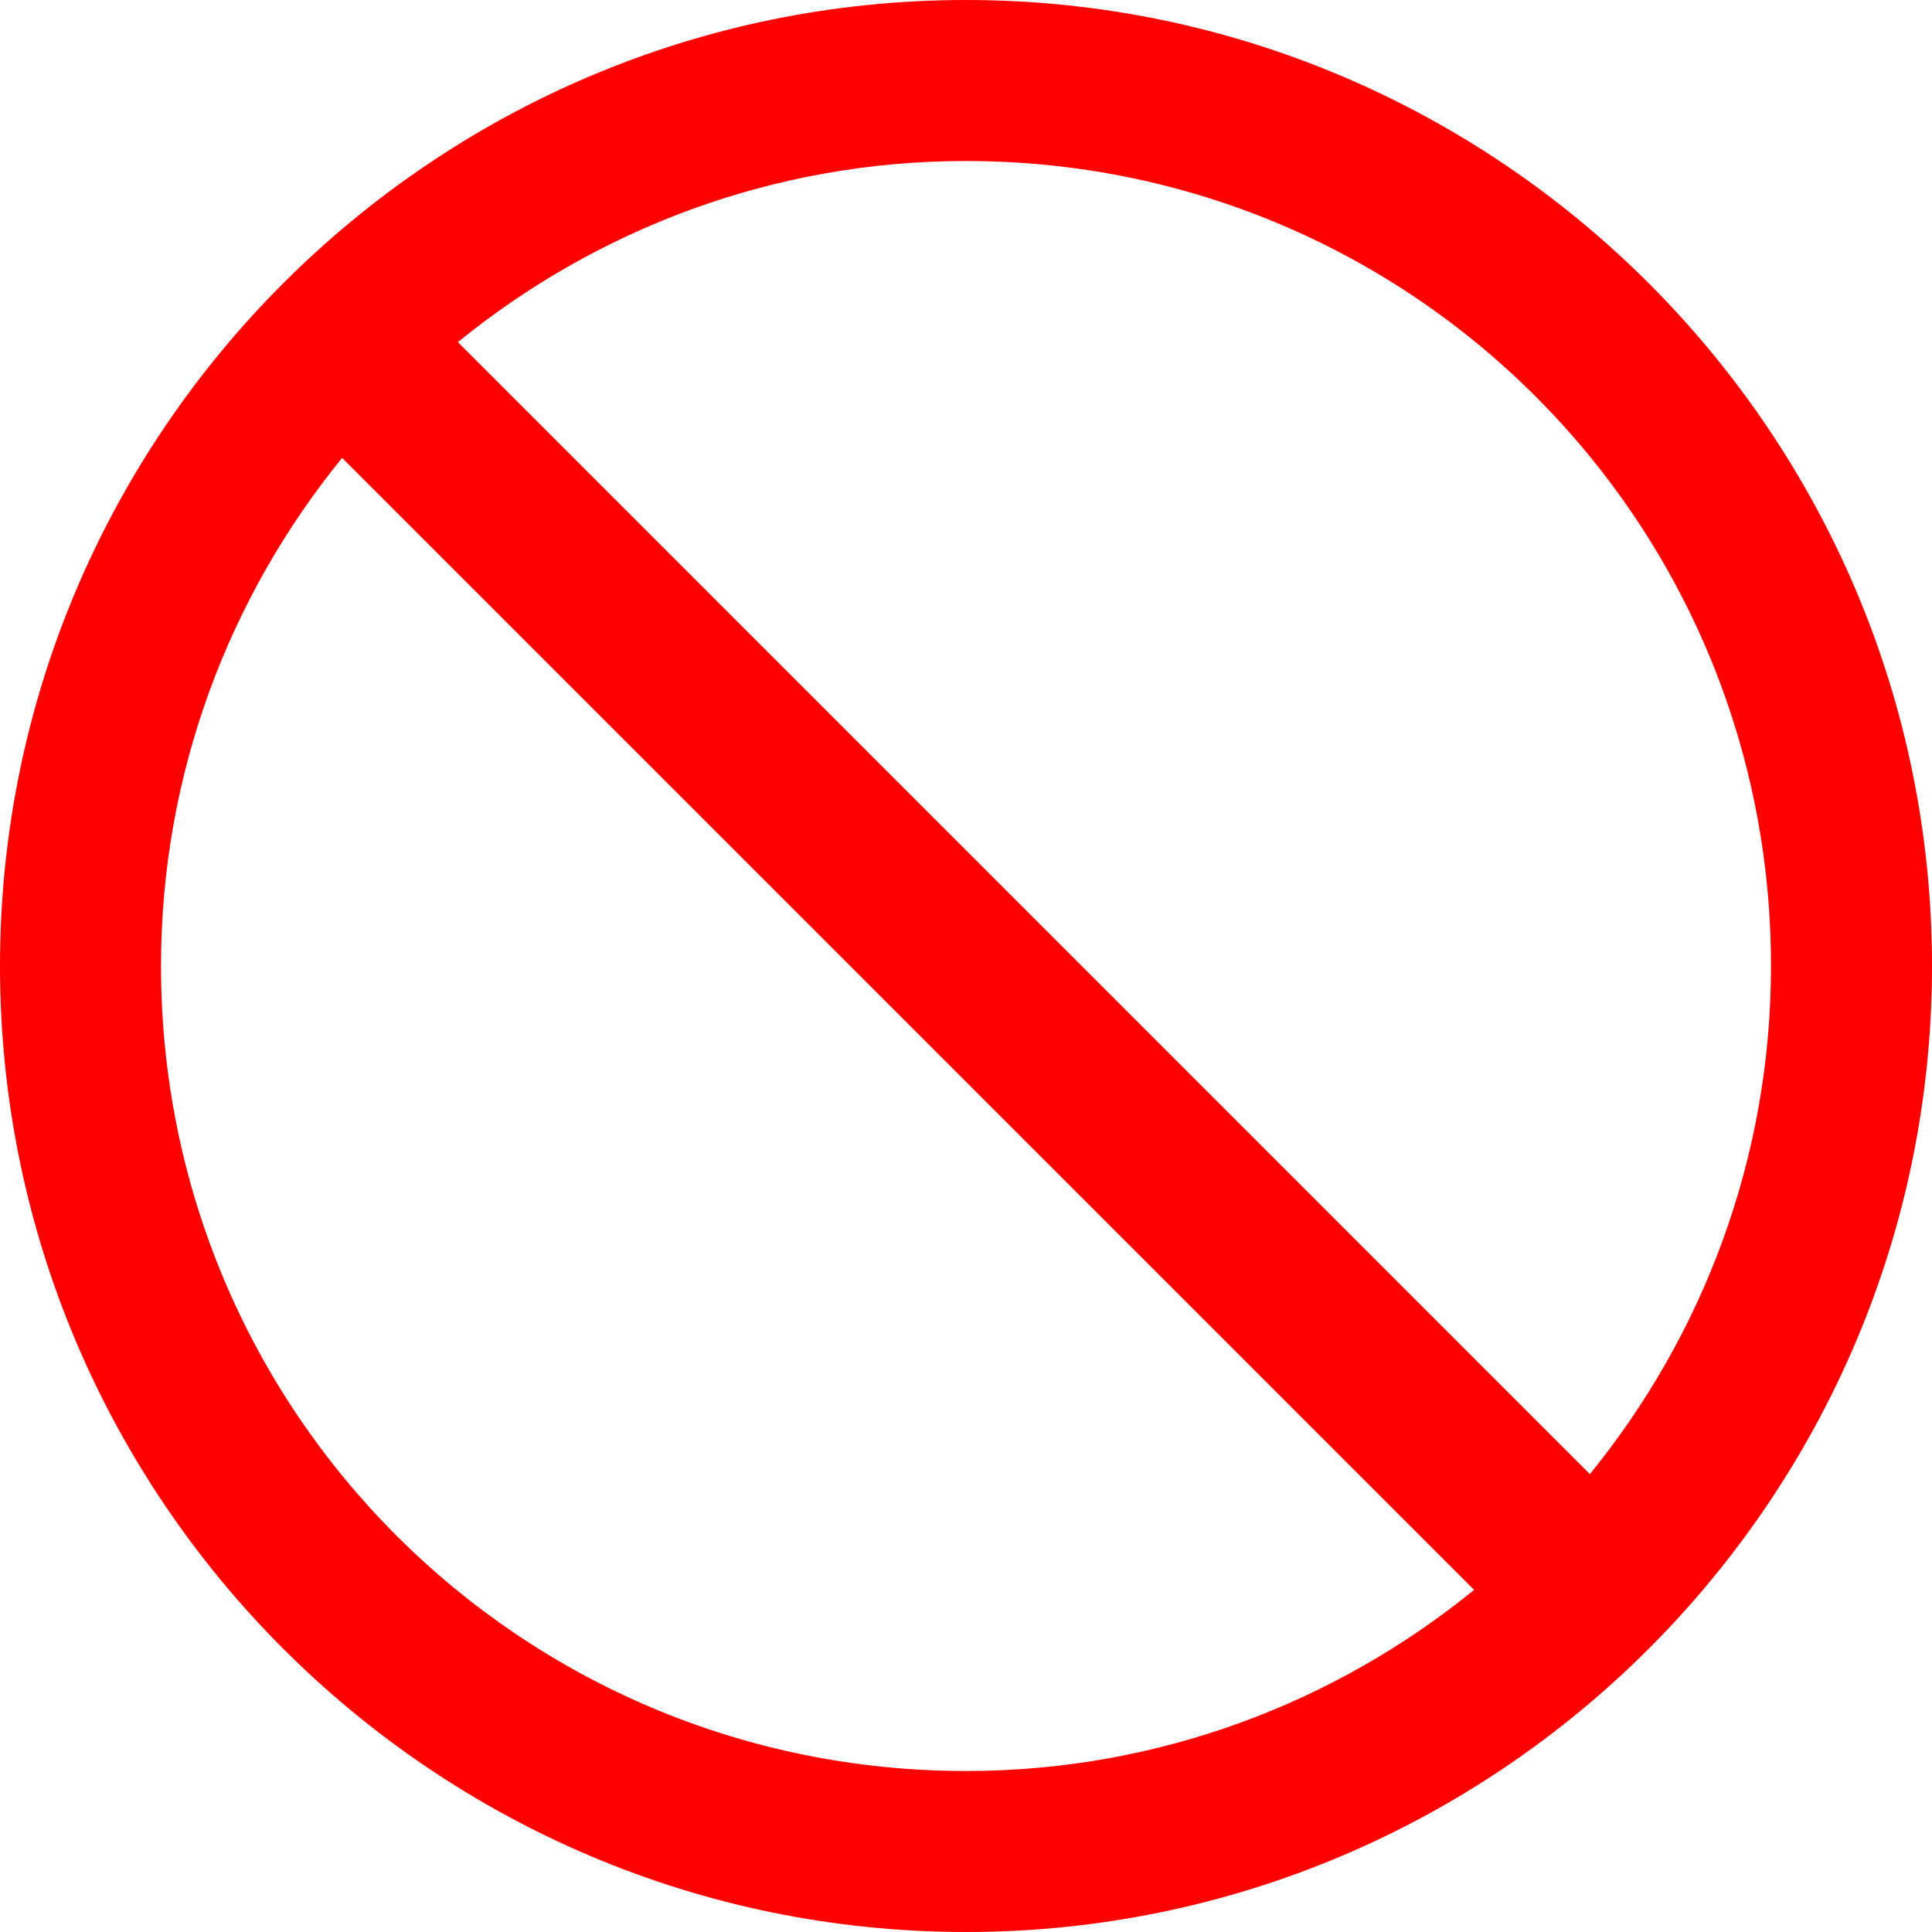
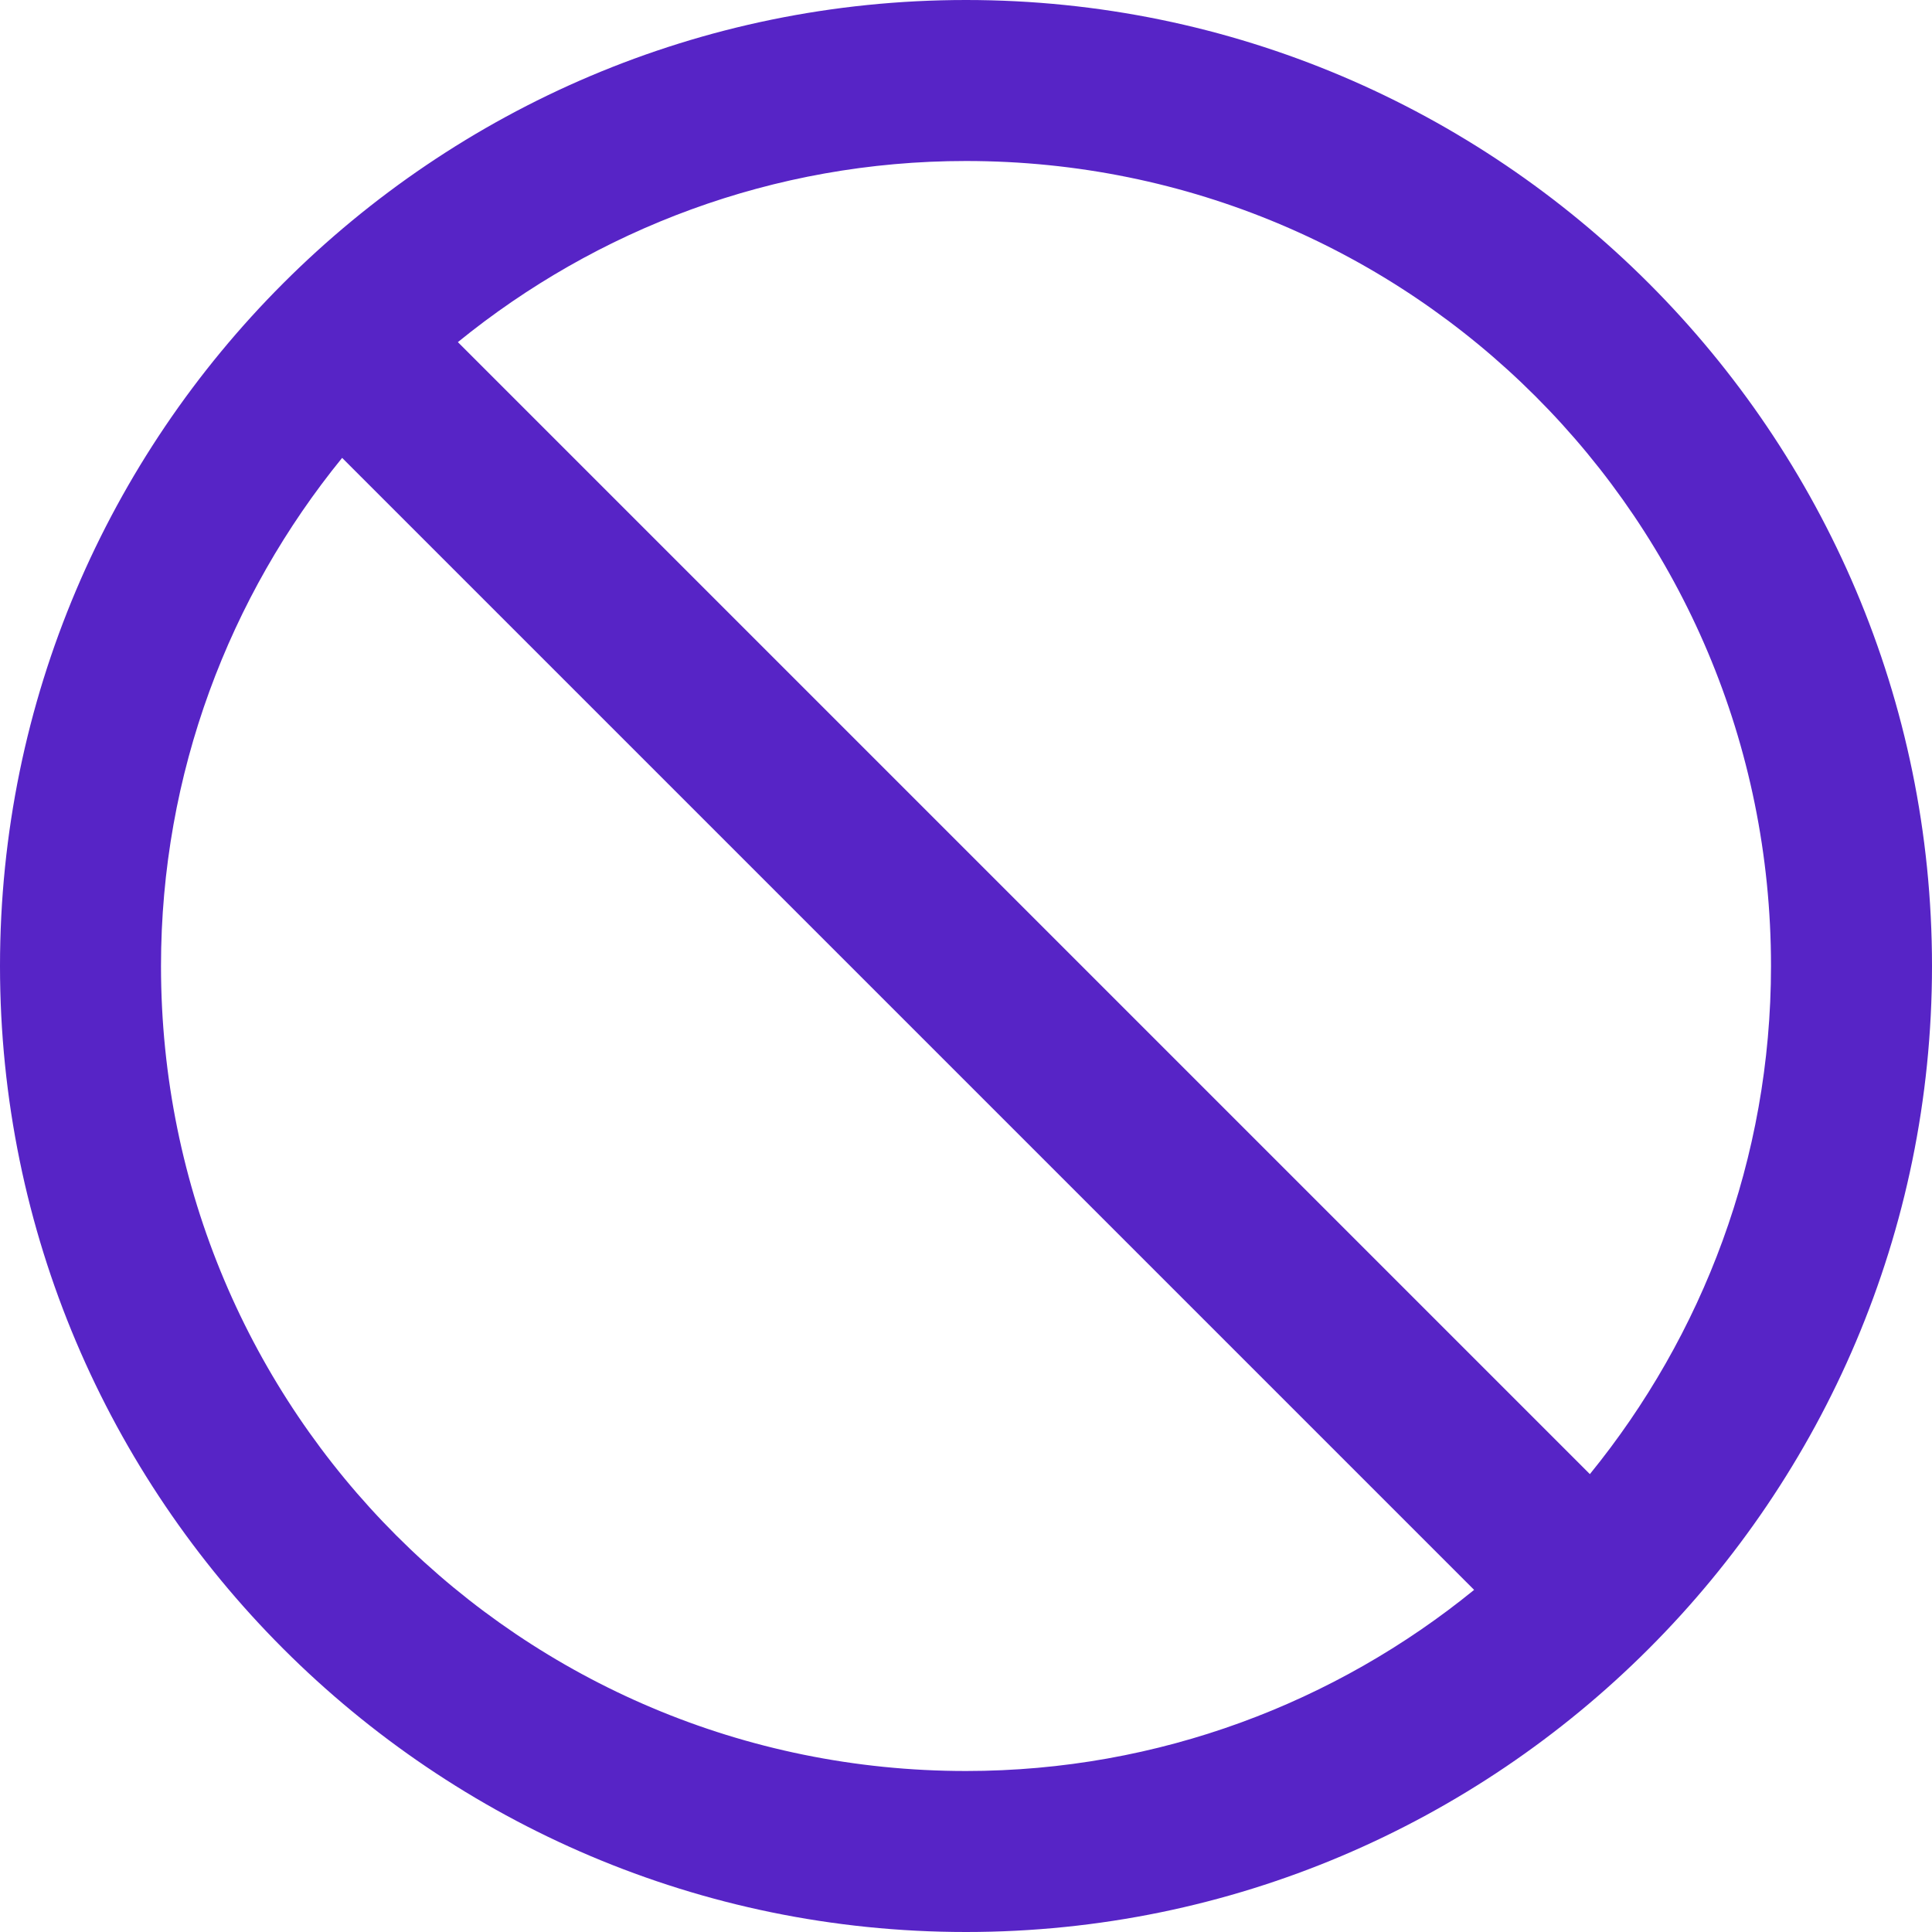
- <svg xmlns="http://www.w3.org/2000/svg" width="24pt" height="24pt" viewBox="0 0 24 24" version="1.1">
-   <g id="surface2596492">
-     <path style=" stroke:none;fill-rule:nonzero;fill:rgb(100%,0%,0%);fill-opacity:1;" d="M 12 0 C 5.383 0 0 5.383 0 12 C 0 18.617 5.383 24 12 24 C 18.617 24 24 18.617 24 12 C 24 5.383 18.617 0 12 0 Z M 12 2 C 17.535 2 22 6.465 22 12 C 22 14.398 21.148 16.594 19.75 18.312 L 5.688 4.25 C 7.406 2.852 9.602 2 12 2 Z M 4.25 5.688 L 18.312 19.75 C 16.594 21.148 14.398 22 12 22 C 6.465 22 2 17.535 2 12 C 2 9.602 2.852 7.406 4.25 5.688 Z M 4.25 5.688 " />
-   </g>
+ <svg xmlns="http://www.w3.org/2000/svg" fill="#5724C6" viewBox="0 0 24 24" width="24px" height="24px">
+   <path d="M 12 0 C 5.383 0 0 5.383 0 12 C 0 18.617 5.383 24 12 24 C 18.617 24 24 18.617 24 12 C 24 5.383 18.617 0 12 0 Z M 12 2 C 17.535 2 22 6.465 22 12 C 22 14.398 21.148 16.594 19.75 18.312 L 5.688 4.25 C 7.406 2.852 9.602 2 12 2 Z M 4.25 5.688 L 18.312 19.75 C 16.594 21.148 14.398 22 12 22 C 6.465 22 2 17.535 2 12 C 2 9.602 2.852 7.406 4.25 5.688 Z" />
</svg>
